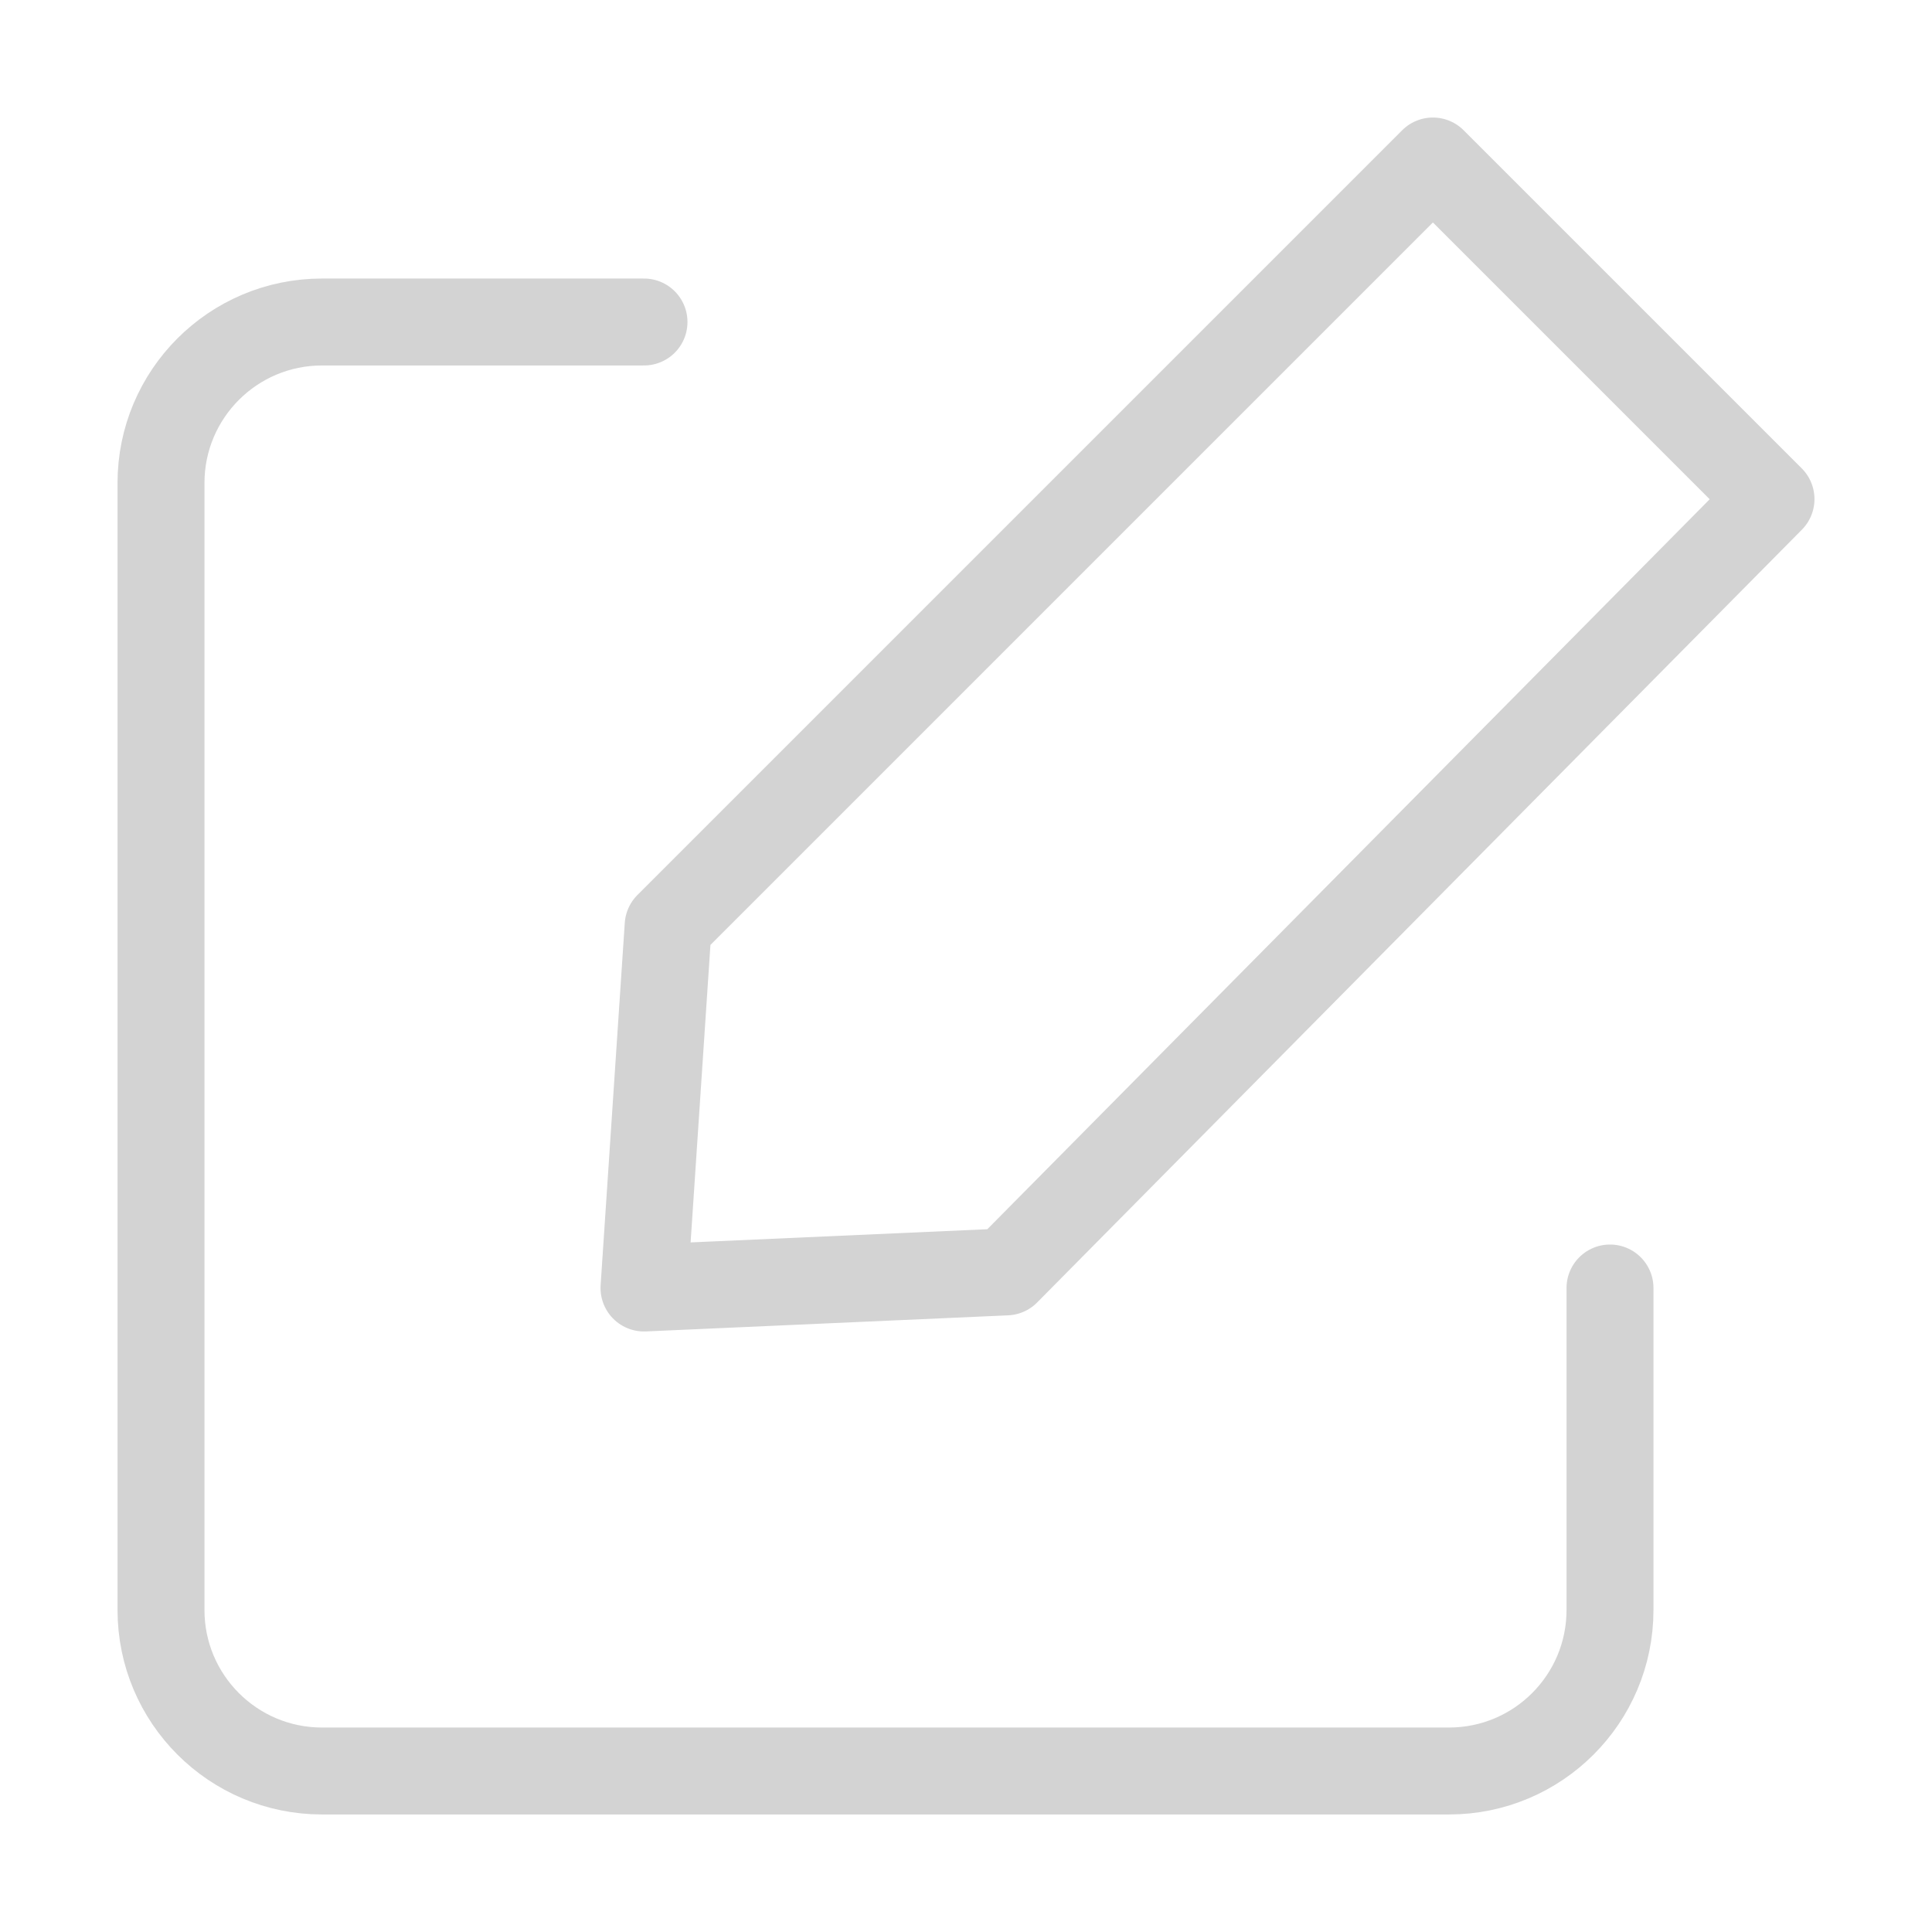
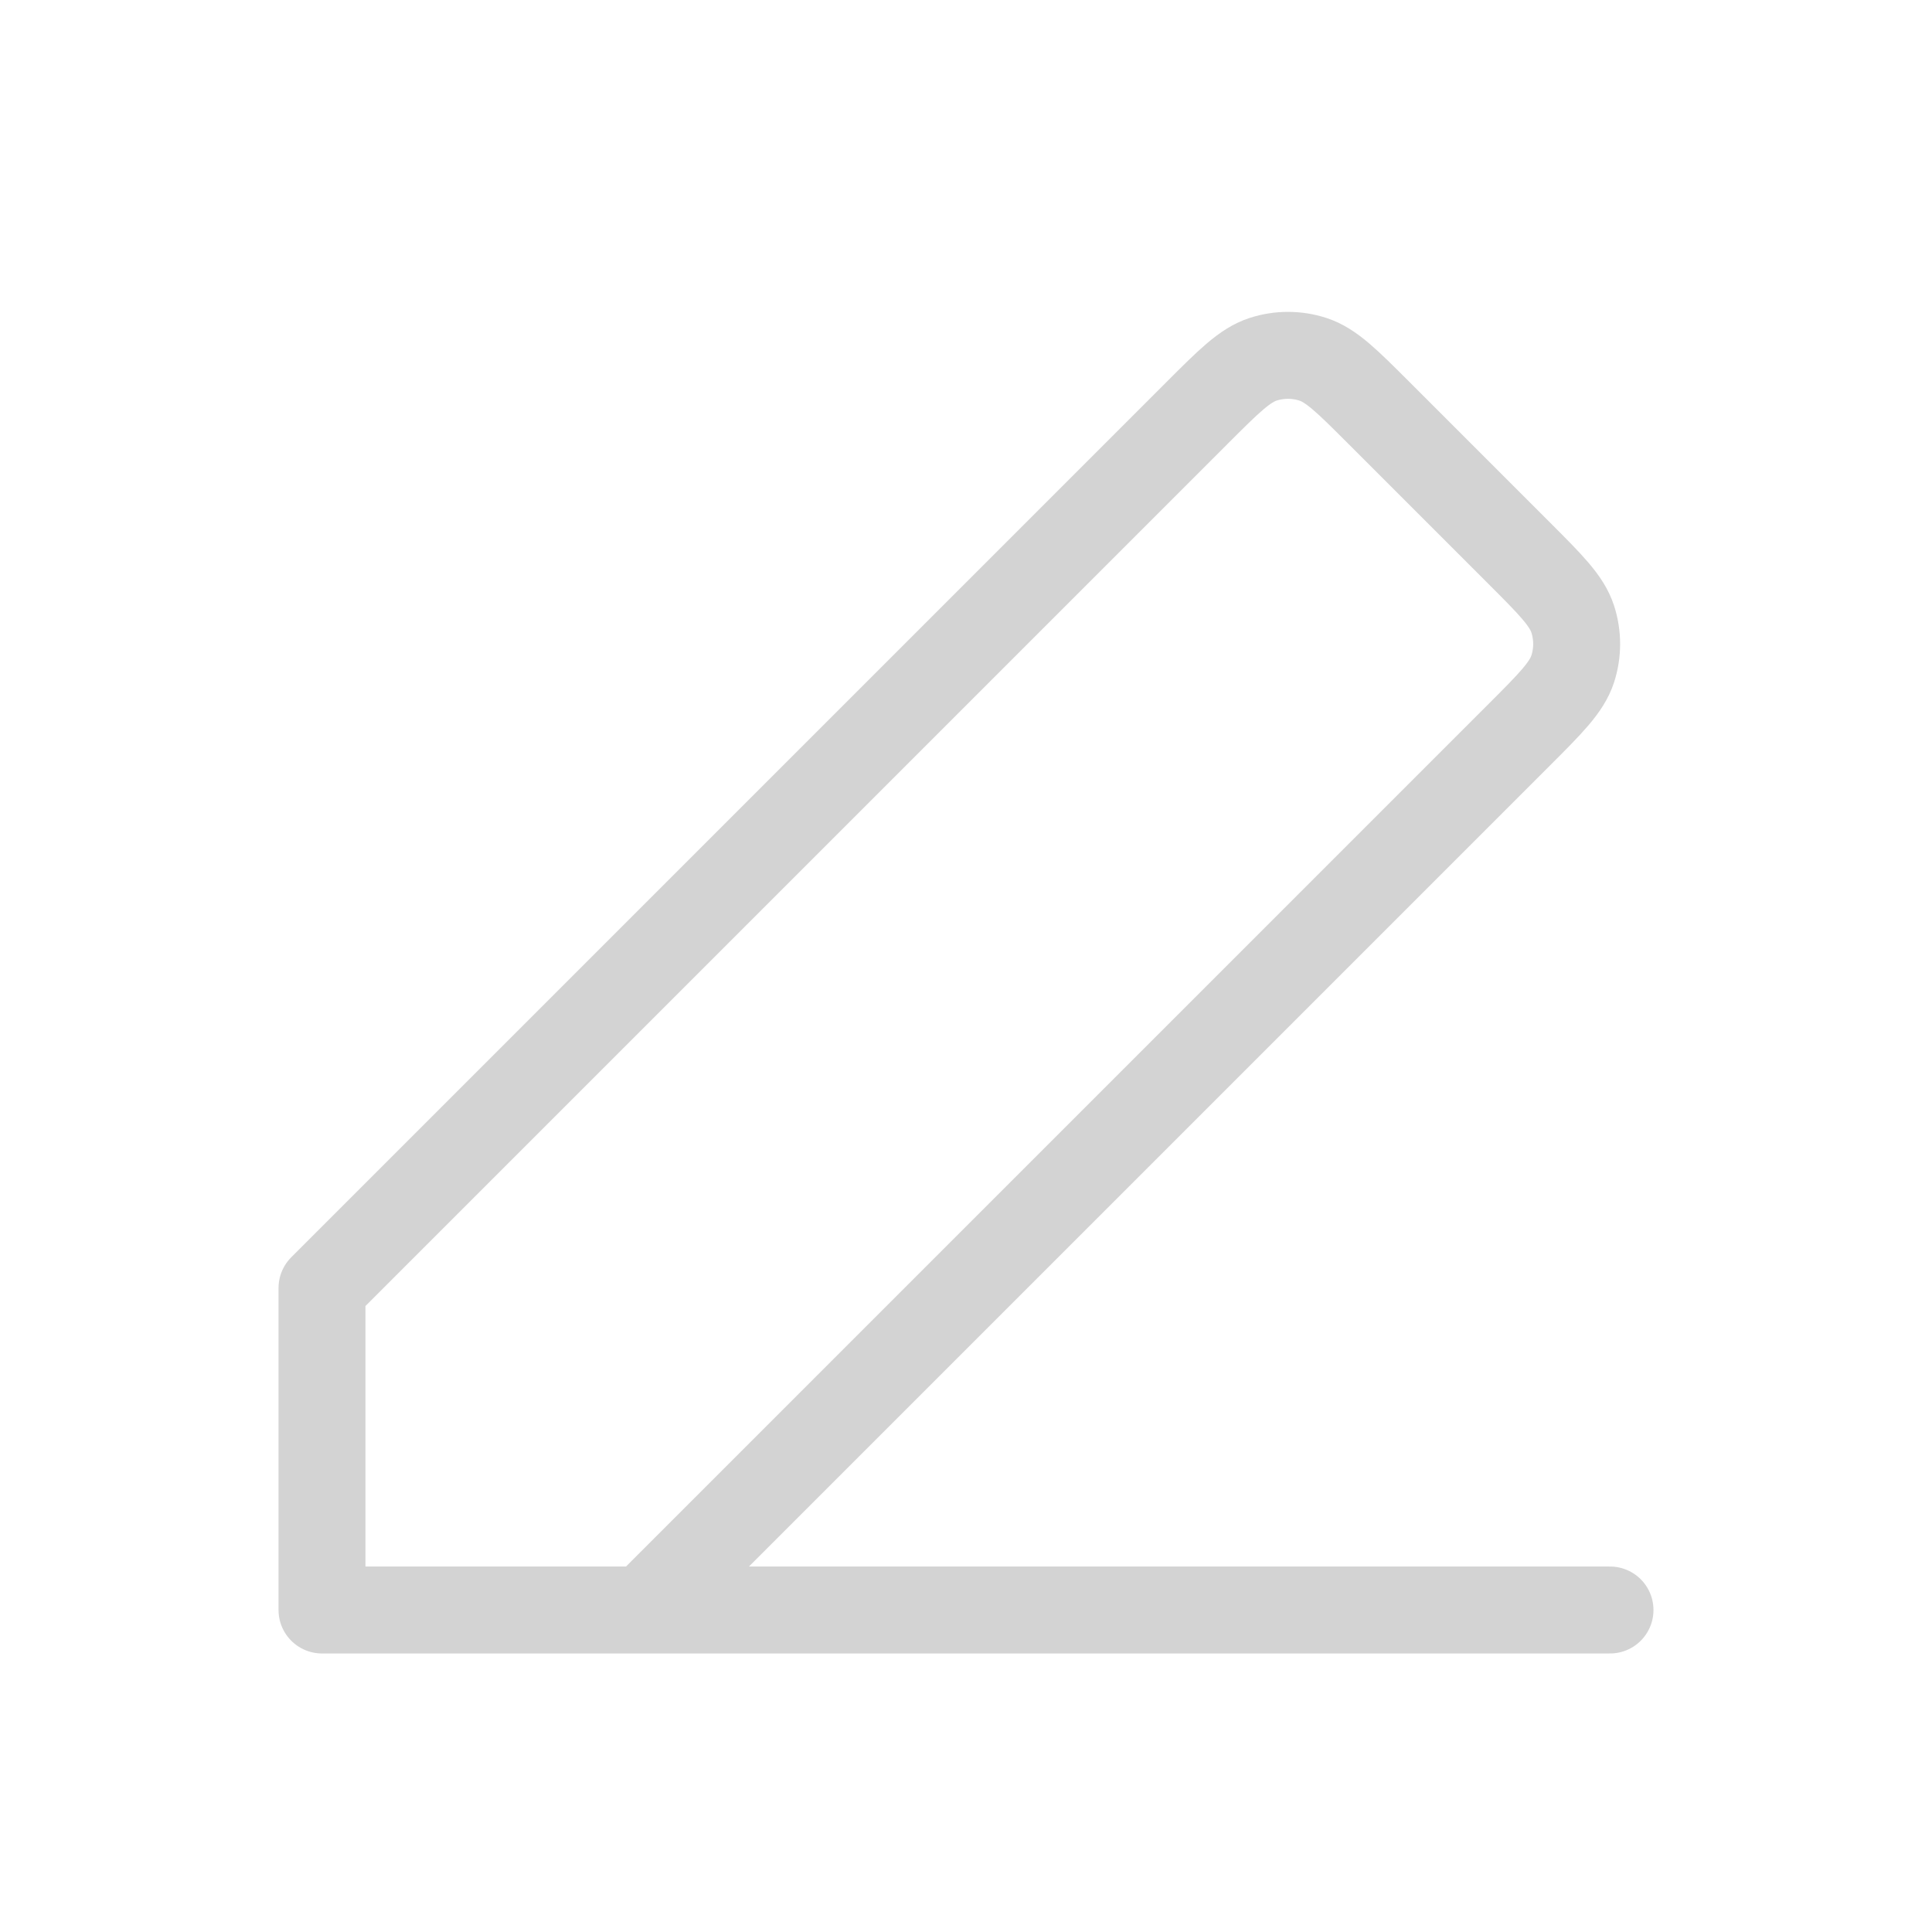
- <svg xmlns="http://www.w3.org/2000/svg" width="800px" height="800px" viewBox="0 0 24 24" fill="#d3d3d3" stroke="#d3d3d3">
+ <svg xmlns="http://www.w3.org/2000/svg" width="800px" height="800px" viewBox="0 0 24 24" fill="none" stroke="#d3d3d3">
  <g id="SVGRepo_bgCarrier" stroke-width="0" />
  <g id="SVGRepo_tracerCarrier" stroke-linecap="round" stroke-linejoin="round" />
  <g id="SVGRepo_iconCarrier">
-     <g id="Complete">
-       <g id="edit">
-         <g>
-           <path d="M20,16v4a2,2,0,0,1-2,2H4a2,2,0,0,1-2-2V6A2,2,0,0,1,4,4H8" fill="none" stroke="" stroke-linecap="round" stroke-linejoin="round" stroke-width="1.08" />
-           <polygon fill="none" points="12.5 15.8 22 6.2 17.8 2 8.3 11.5 8 16 12.5 15.8" stroke="" stroke-linecap="round" stroke-linejoin="round" stroke-width="1.08" />
-         </g>
-       </g>
+     <g id="Edit / Edit_Pencil_Line_02">
+       <path id="Vector" d="M4 20H20M4 20V16L14.869 5.131L14.87 5.13C15.265 4.735 15.463 4.537 15.691 4.463C15.892 4.398 16.108 4.398 16.309 4.463C16.537 4.537 16.735 4.735 17.129 5.129L18.869 6.869C19.265 7.265 19.463 7.463 19.537 7.691C19.602 7.892 19.602 8.108 19.537 8.309C19.463 8.537 19.265 8.735 18.869 9.131L18.869 9.131L8 20L4 20Z" stroke="#d3d3d3" stroke-width="1.08" stroke-linecap="round" stroke-linejoin="round" />
    </g>
  </g>
</svg>
